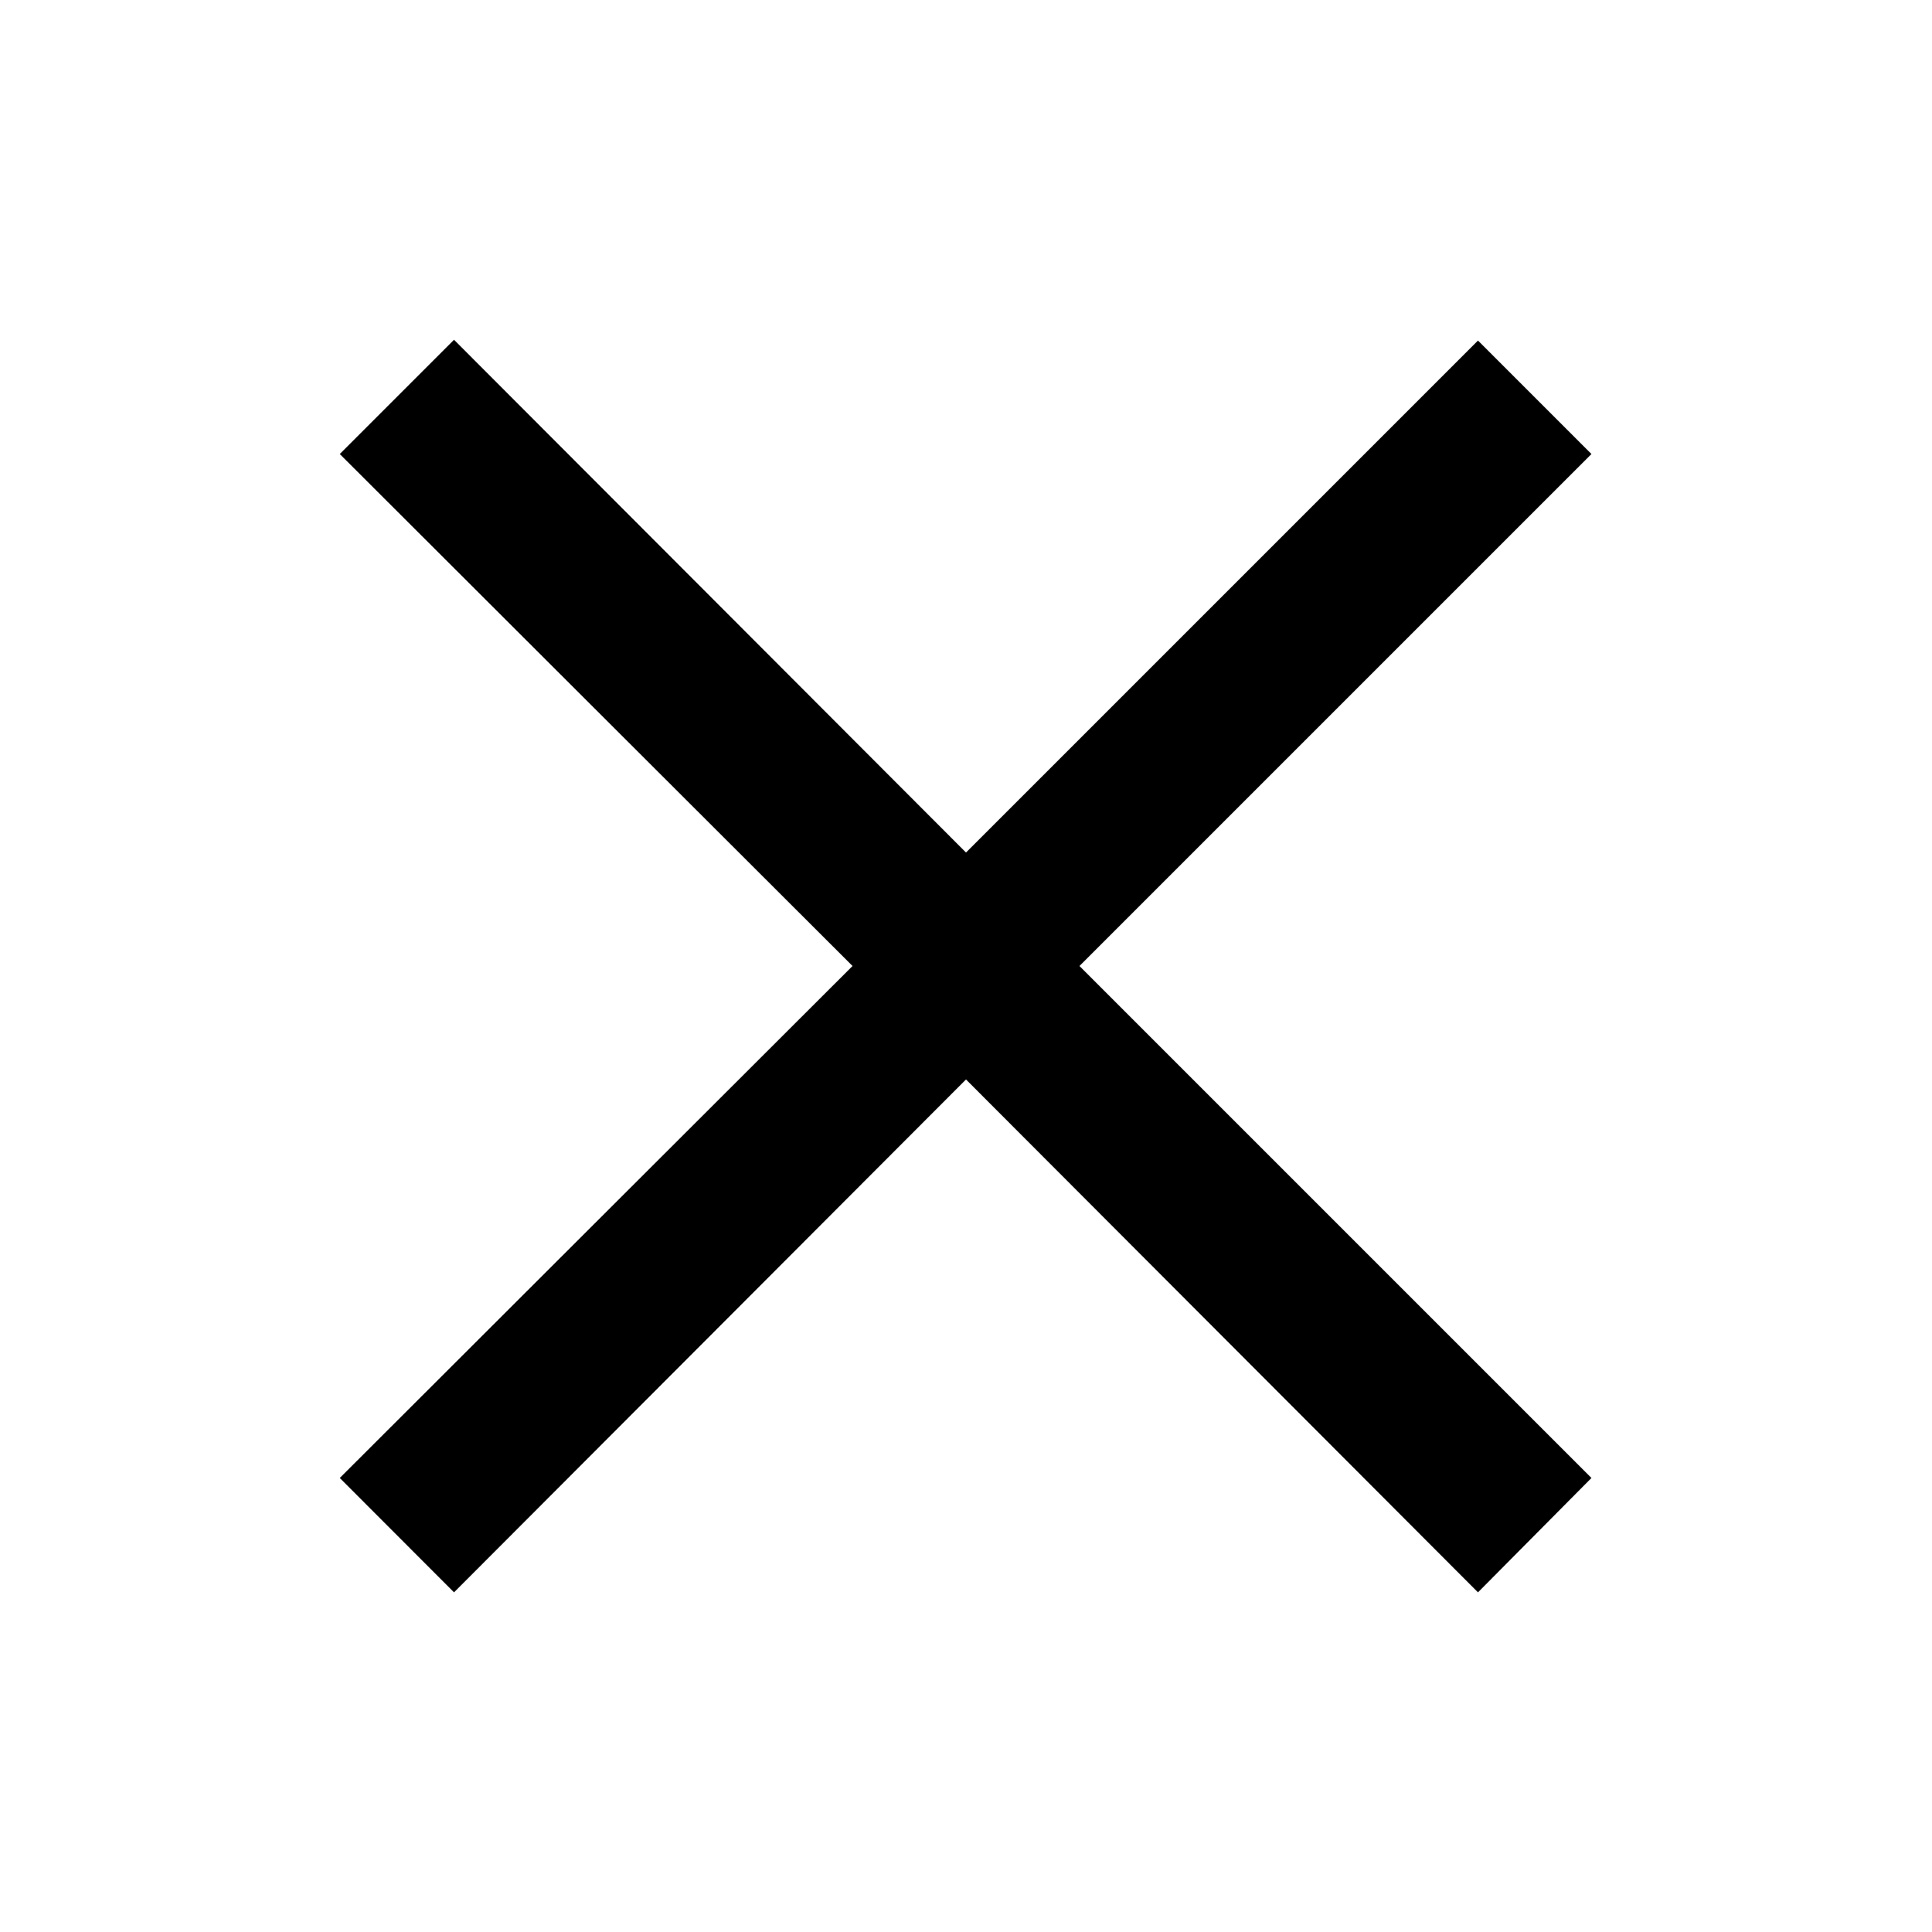
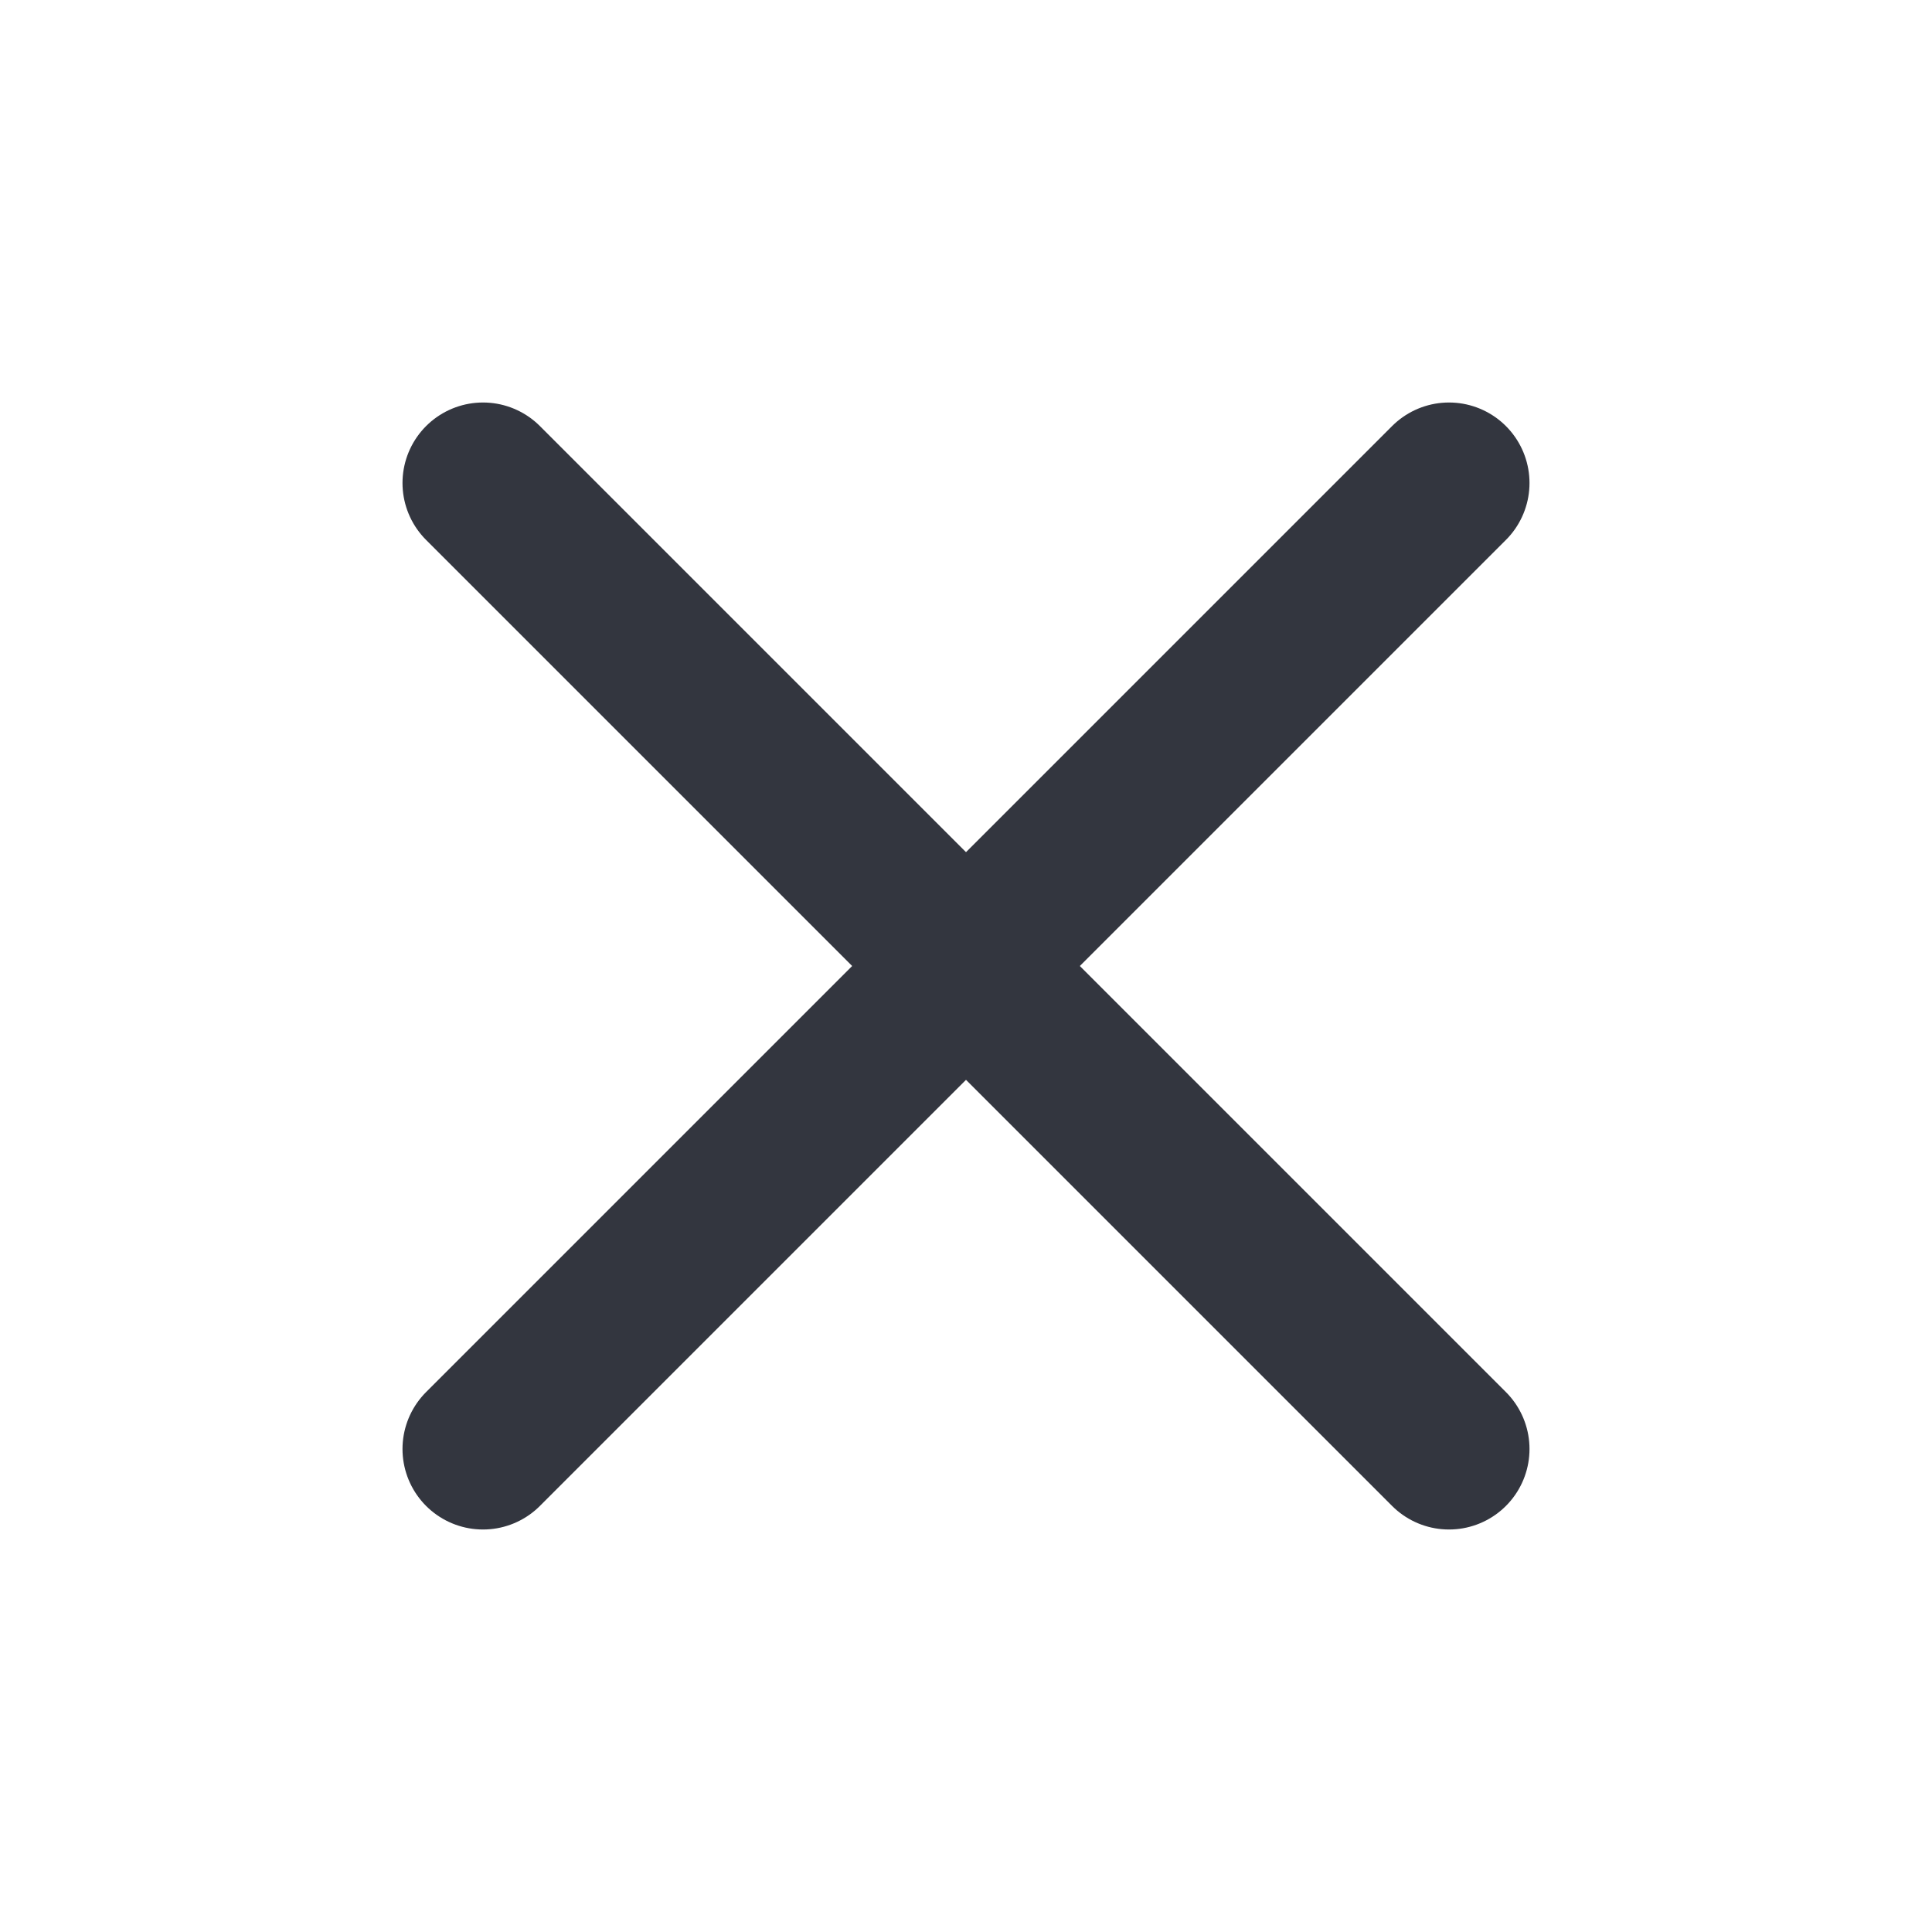
- <svg xmlns="http://www.w3.org/2000/svg" viewBox="0 0 15 15" class="cross">
-   <path d="M11.475 12.363L7.5 8.381L3.525 12.363L2.638 11.475L6.619 7.5L2.638 3.525L3.525 2.638L7.5 6.619L11.475 2.644L12.356 3.525L8.381 7.5L12.356 11.475L11.475 12.363Z" fill="black" />
+ <svg xmlns="http://www.w3.org/2000/svg" viewBox="0 0 24 24" class="cross">
+   <path d="M18 6L6 18" stroke="#33363F" stroke-width="2" stroke-linecap="round" stroke-linejoin="round" />
+   <path d="M6 6L18 18" stroke="#33363F" stroke-width="2" stroke-linecap="round" stroke-linejoin="round" />
</svg>
